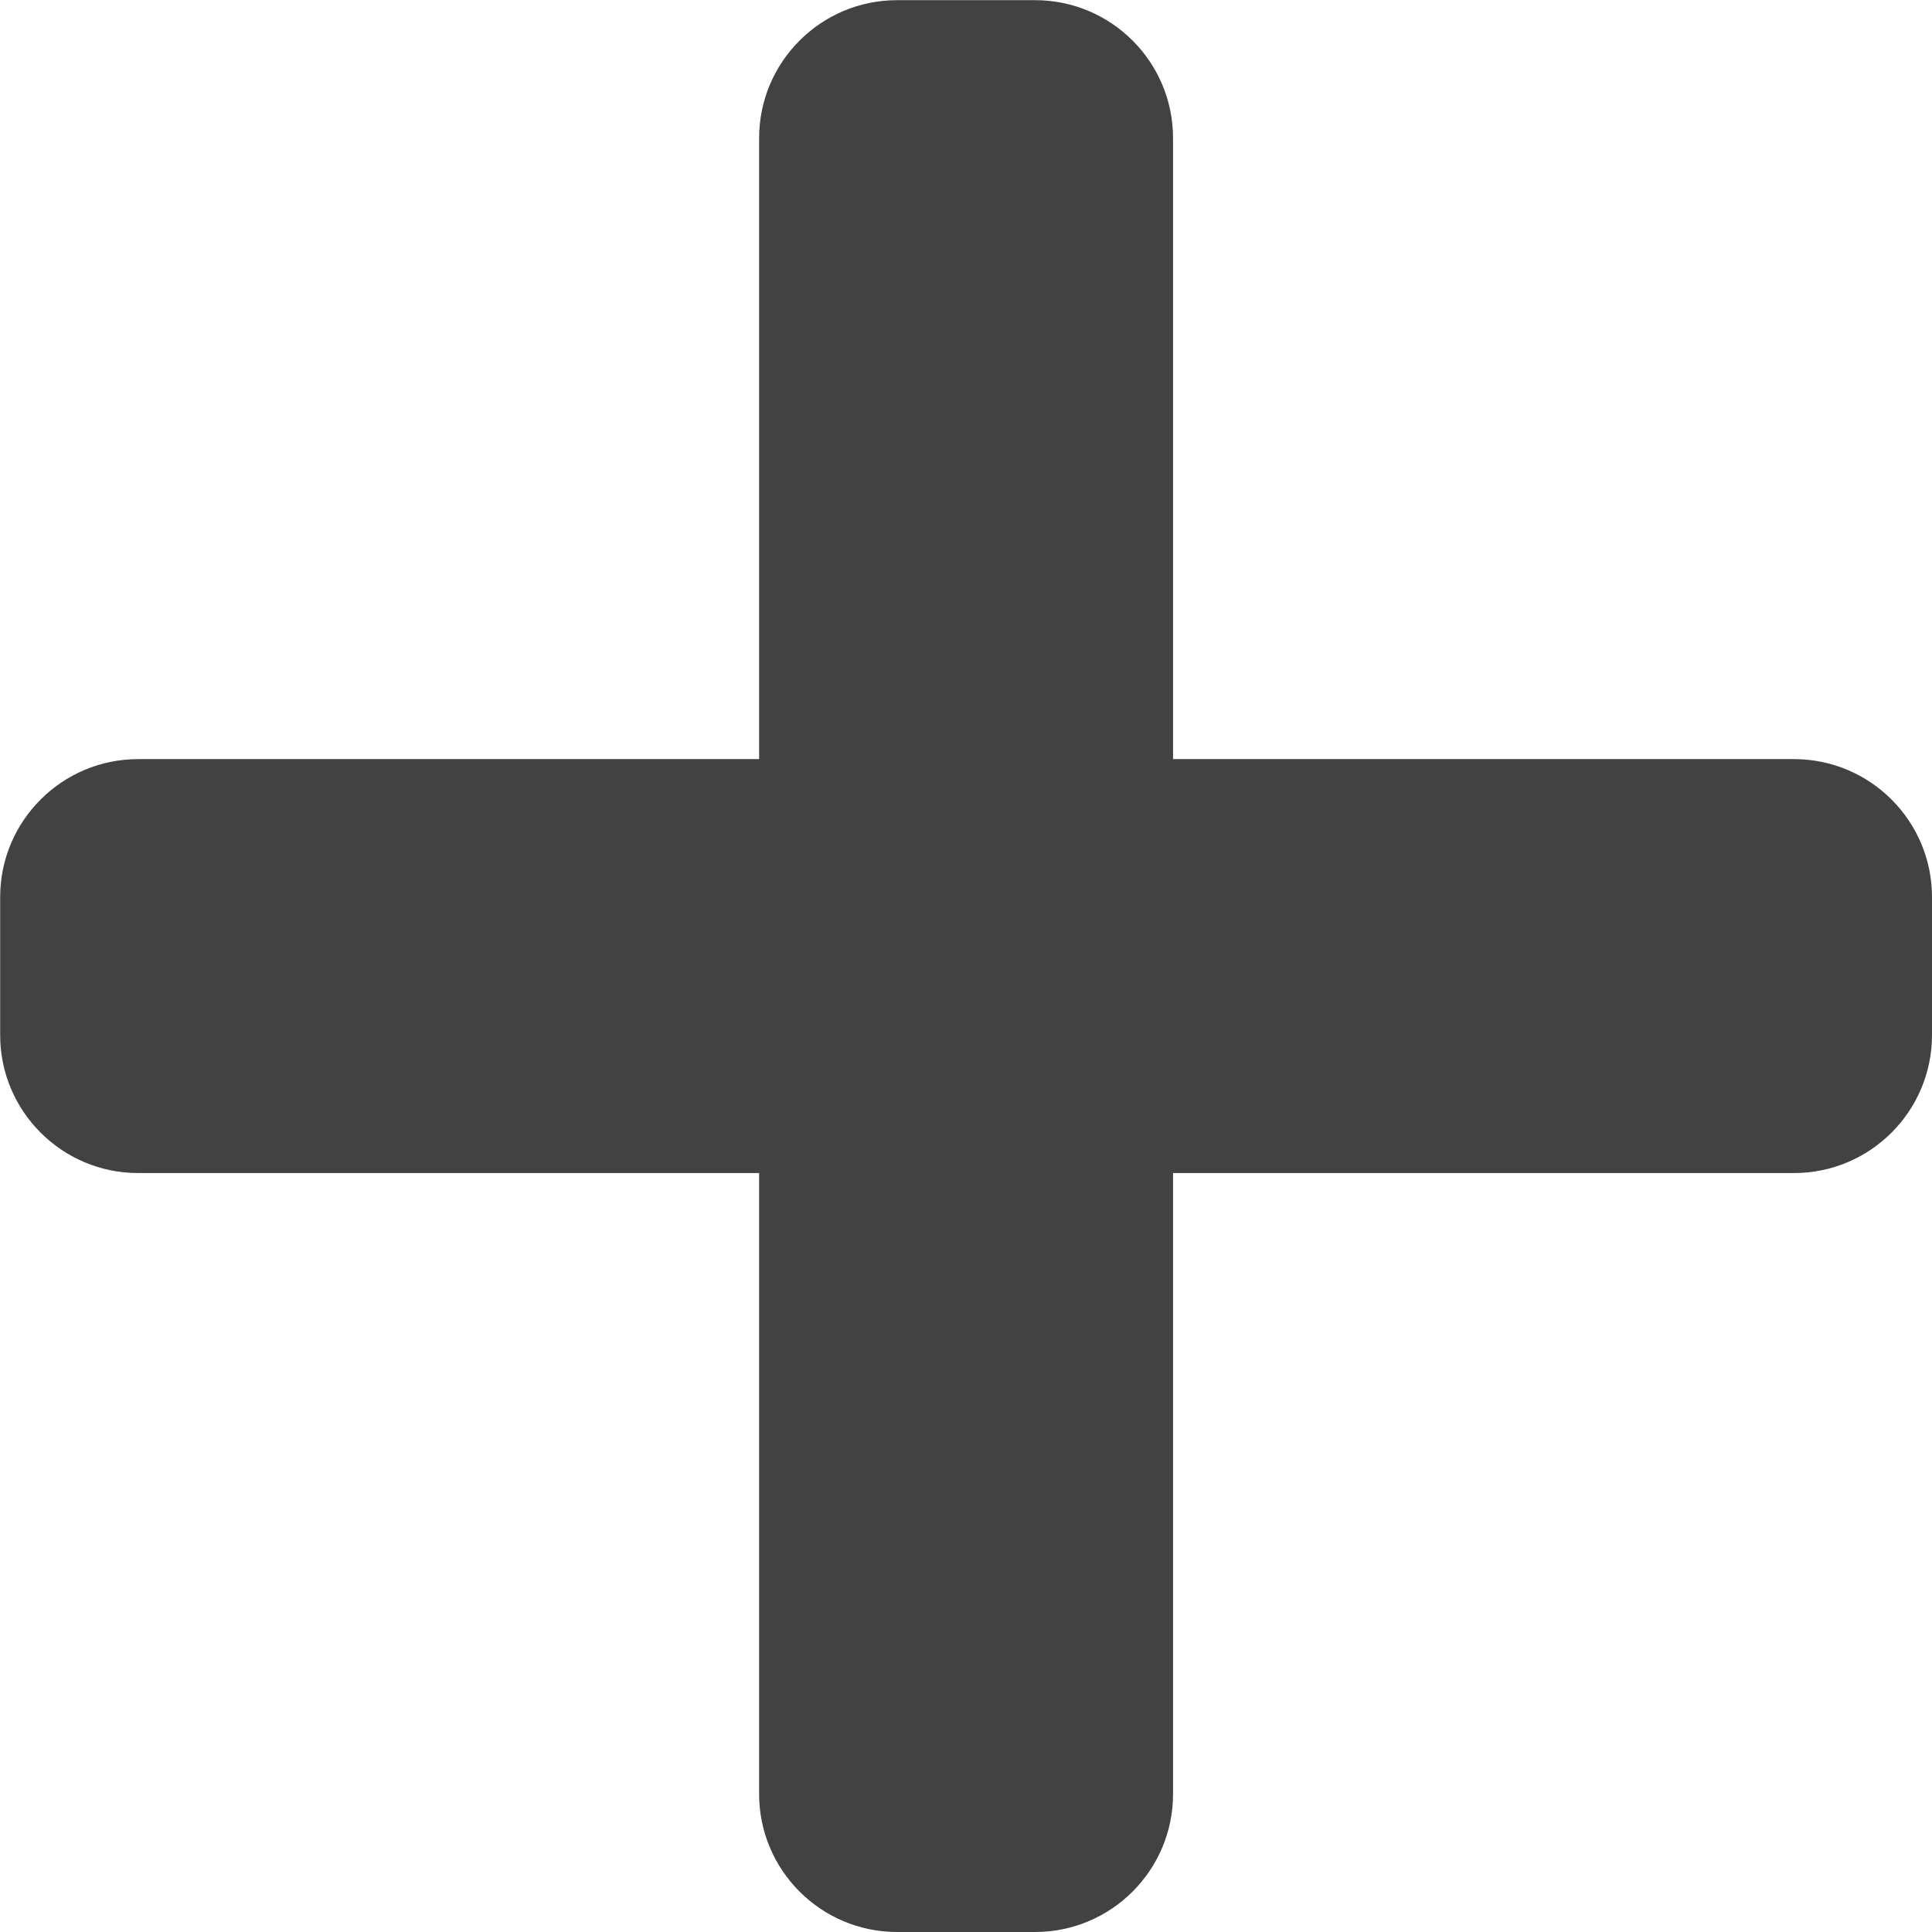
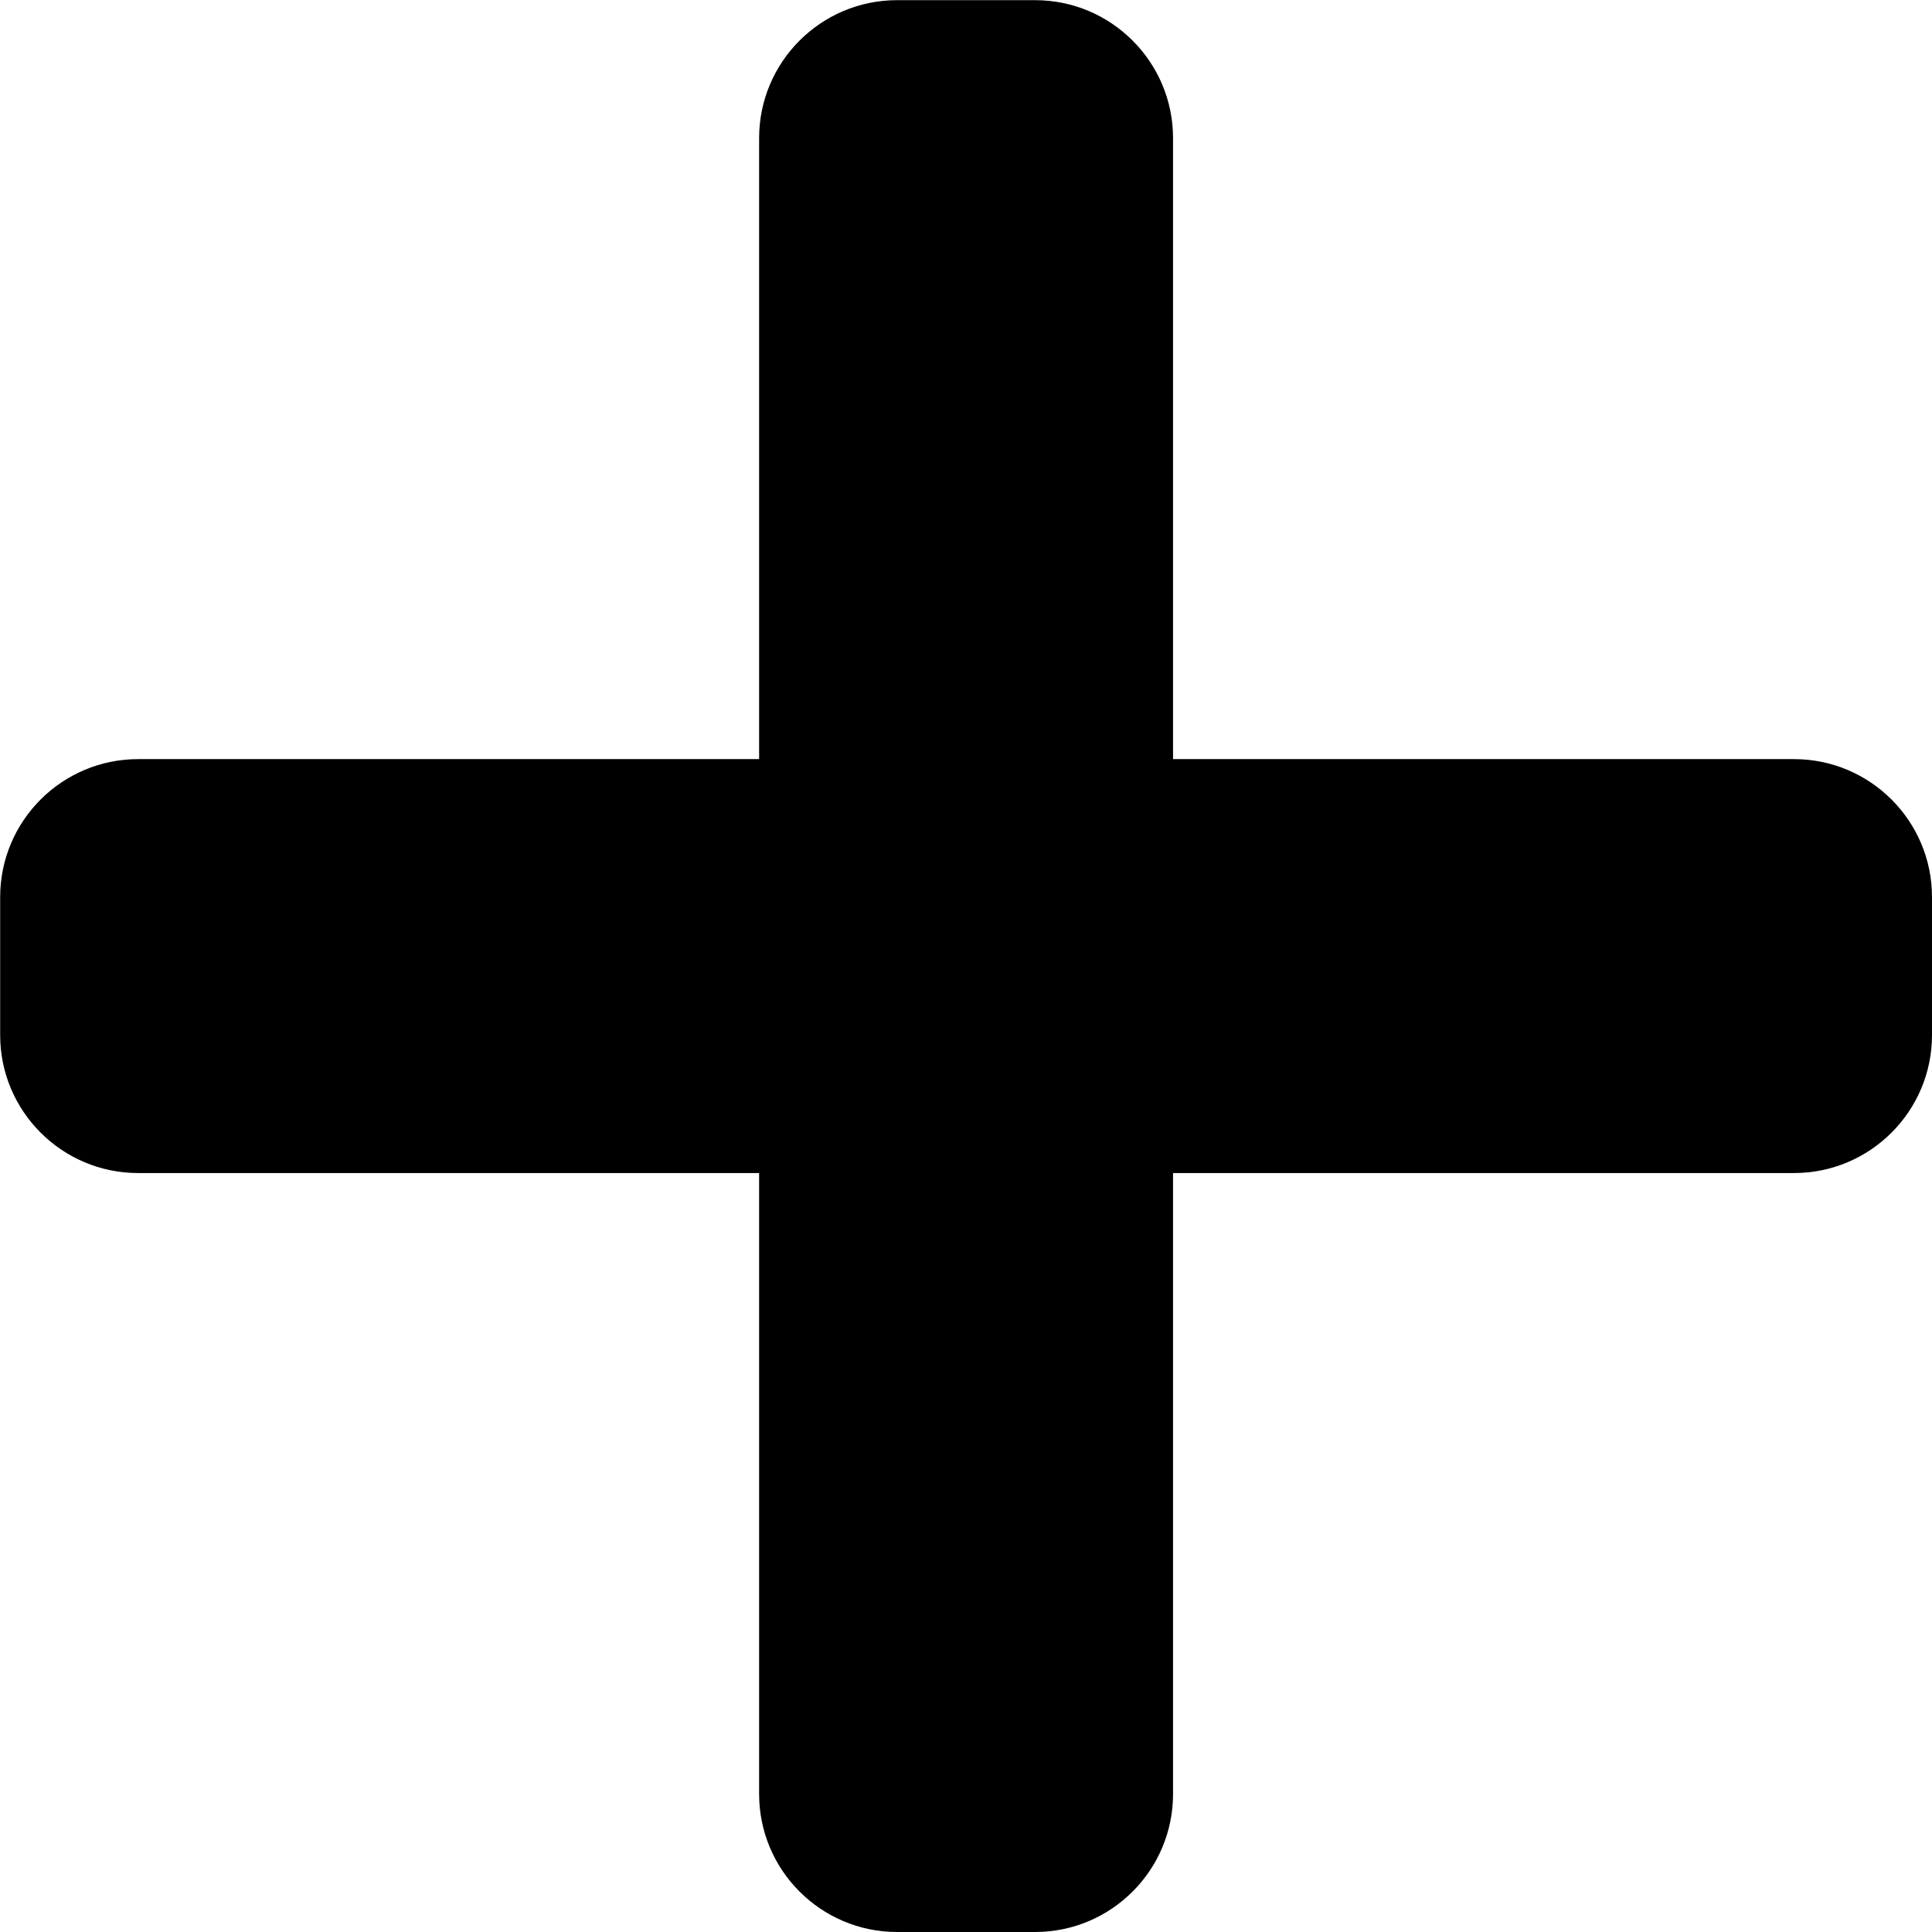
<svg xmlns="http://www.w3.org/2000/svg" height="12" viewBox="0 0 12 12" width="12">
-   <path d="m16.429 75c.473 0 .857-.384.857-.857v-3.857h3.857c.473 0 .857-.384.857-.857v-.857c0-.473-.384-.857-.857-.857h-3.857v-3.857c0-.473-.384-.857-.857-.857h-.857c-.473 0-.857.384-.857.857v3.857h-3.857c-.473 0-.857.384-.857.857v.857c0 .473.384.857.857.857h3.857v3.857c0 .473.384.857.857.857z" fill="#424242" transform="translate(-10 -63)" />
+   <path d="m16.429 75c.473 0 .857-.384.857-.857v-3.857h3.857c.473 0 .857-.384.857-.857v-.857c0-.473-.384-.857-.857-.857h-3.857v-3.857c0-.473-.384-.857-.857-.857h-.857c-.473 0-.857.384-.857.857v3.857h-3.857c-.473 0-.857.384-.857.857v.857c0 .473.384.857.857.857h3.857v3.857c0 .473.384.857.857.857z" transform="translate(-10 -63)" />
</svg>
